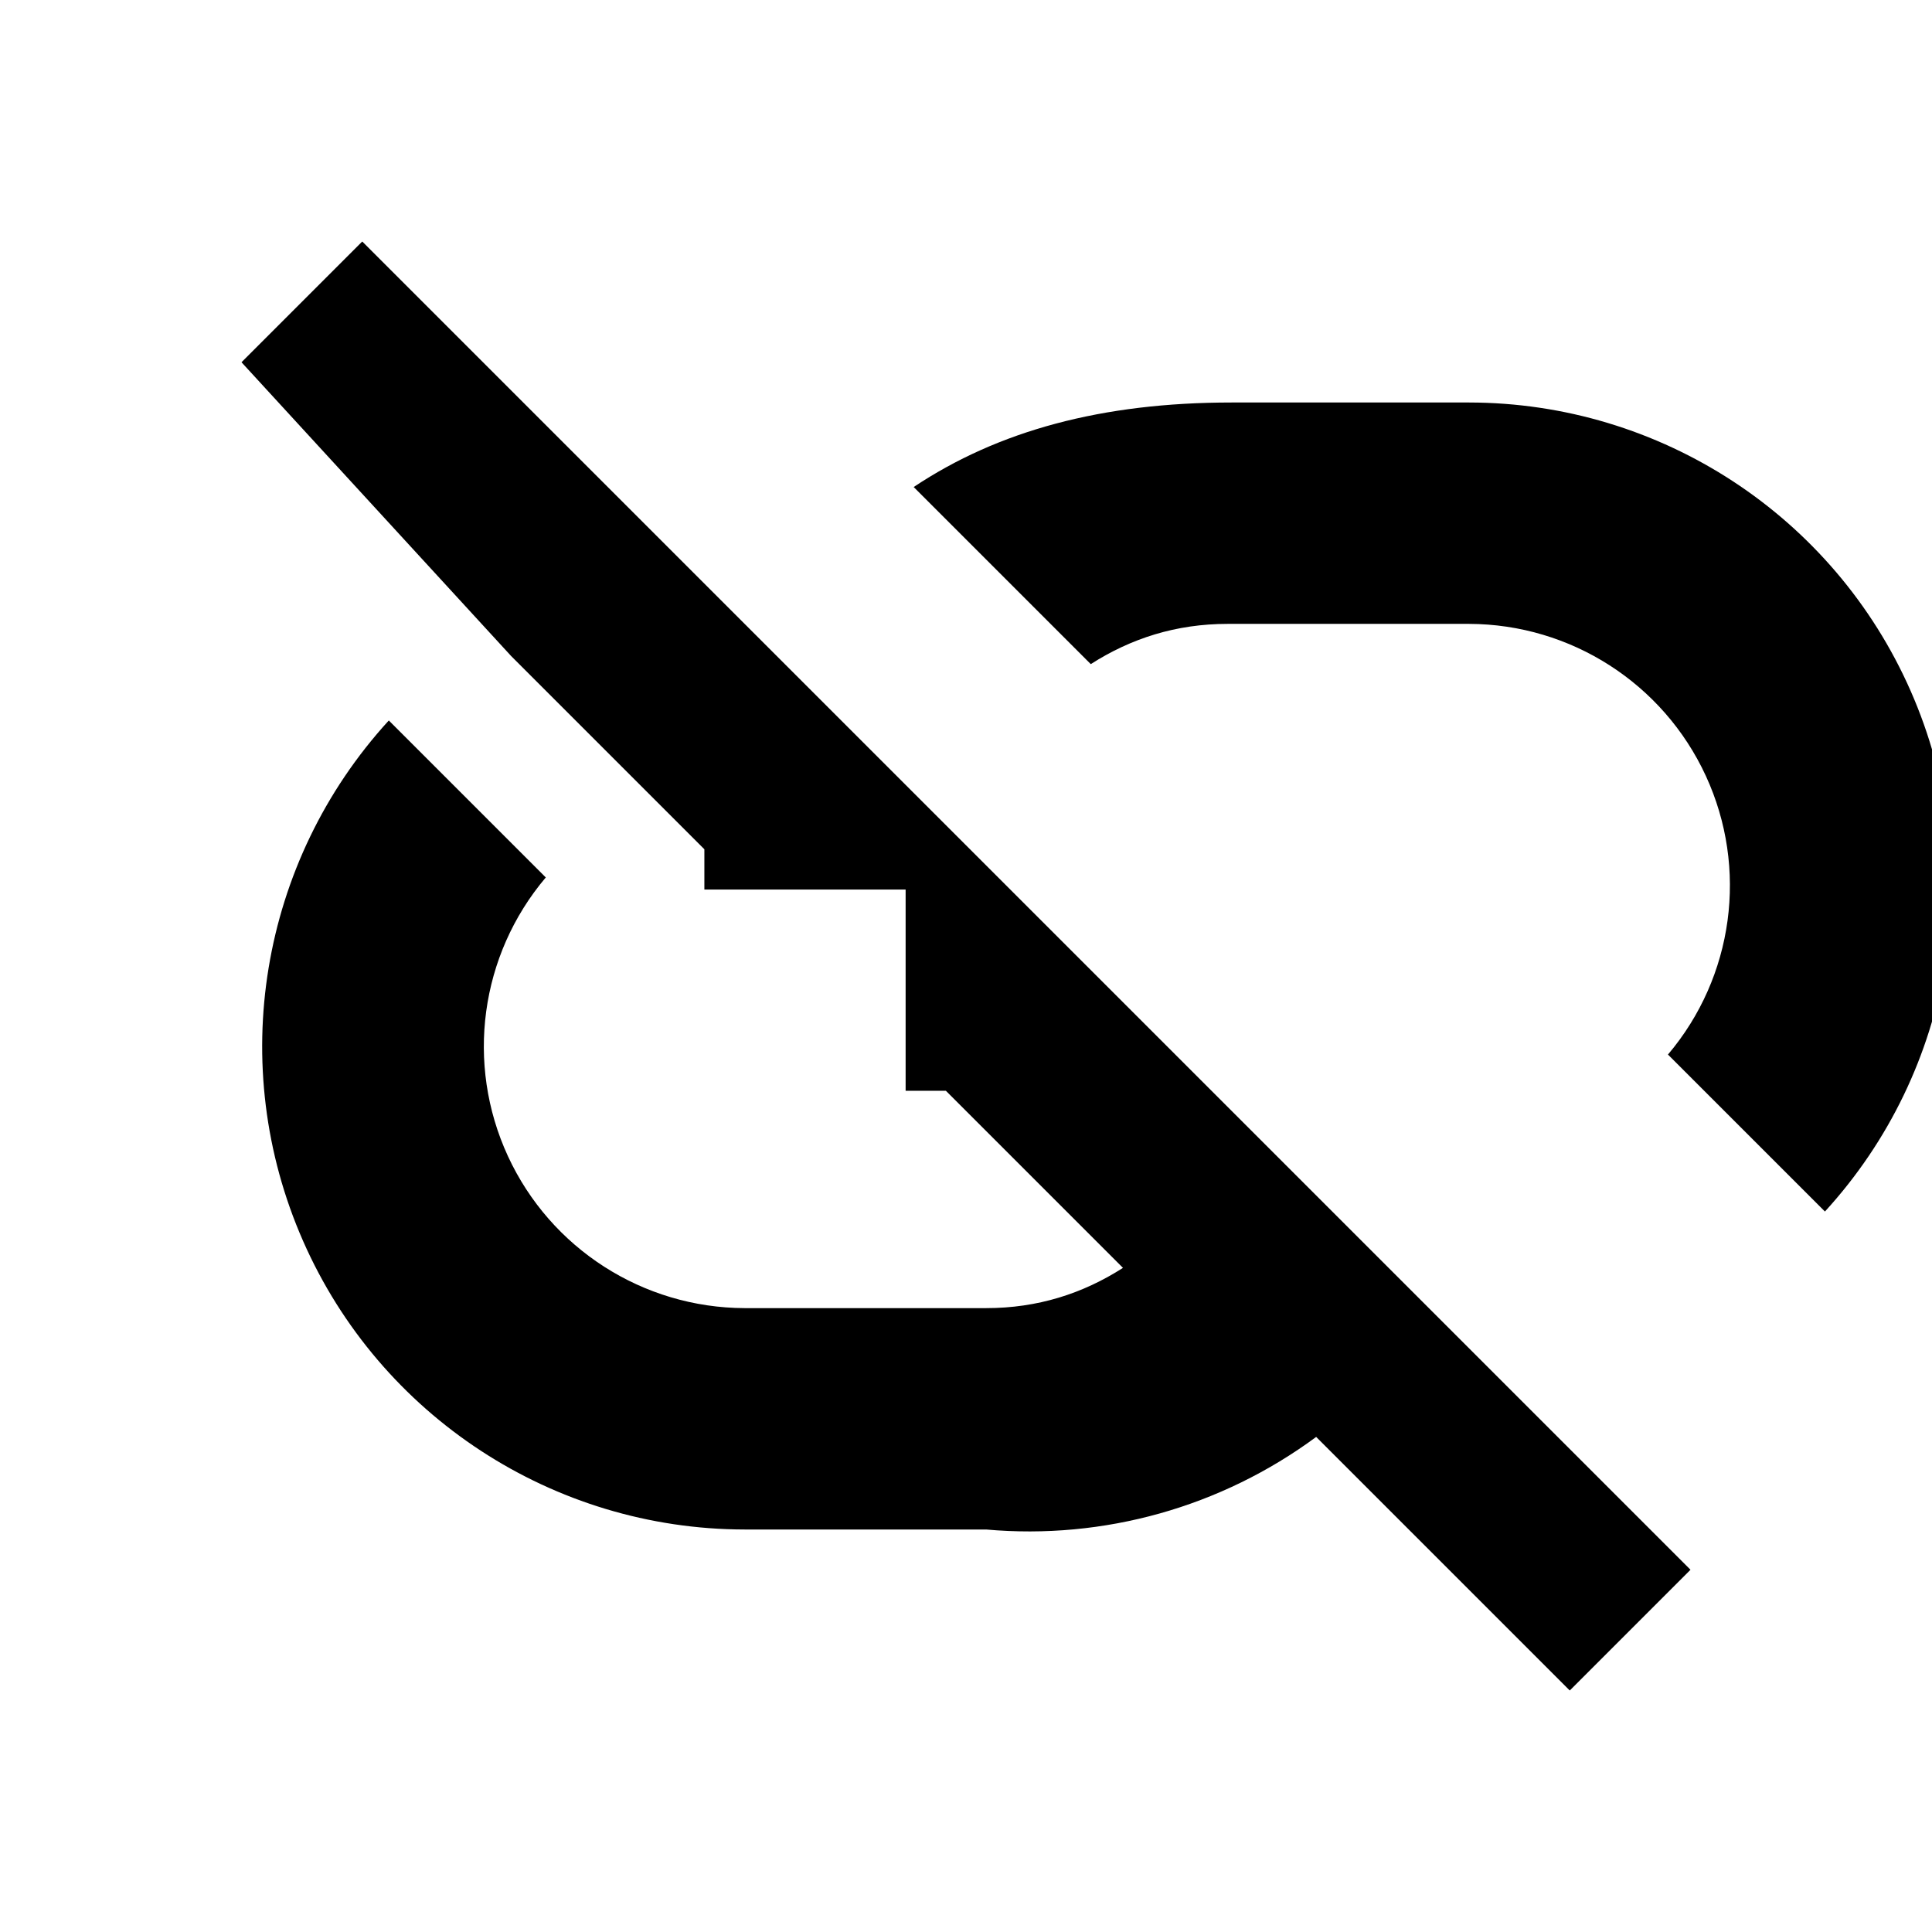
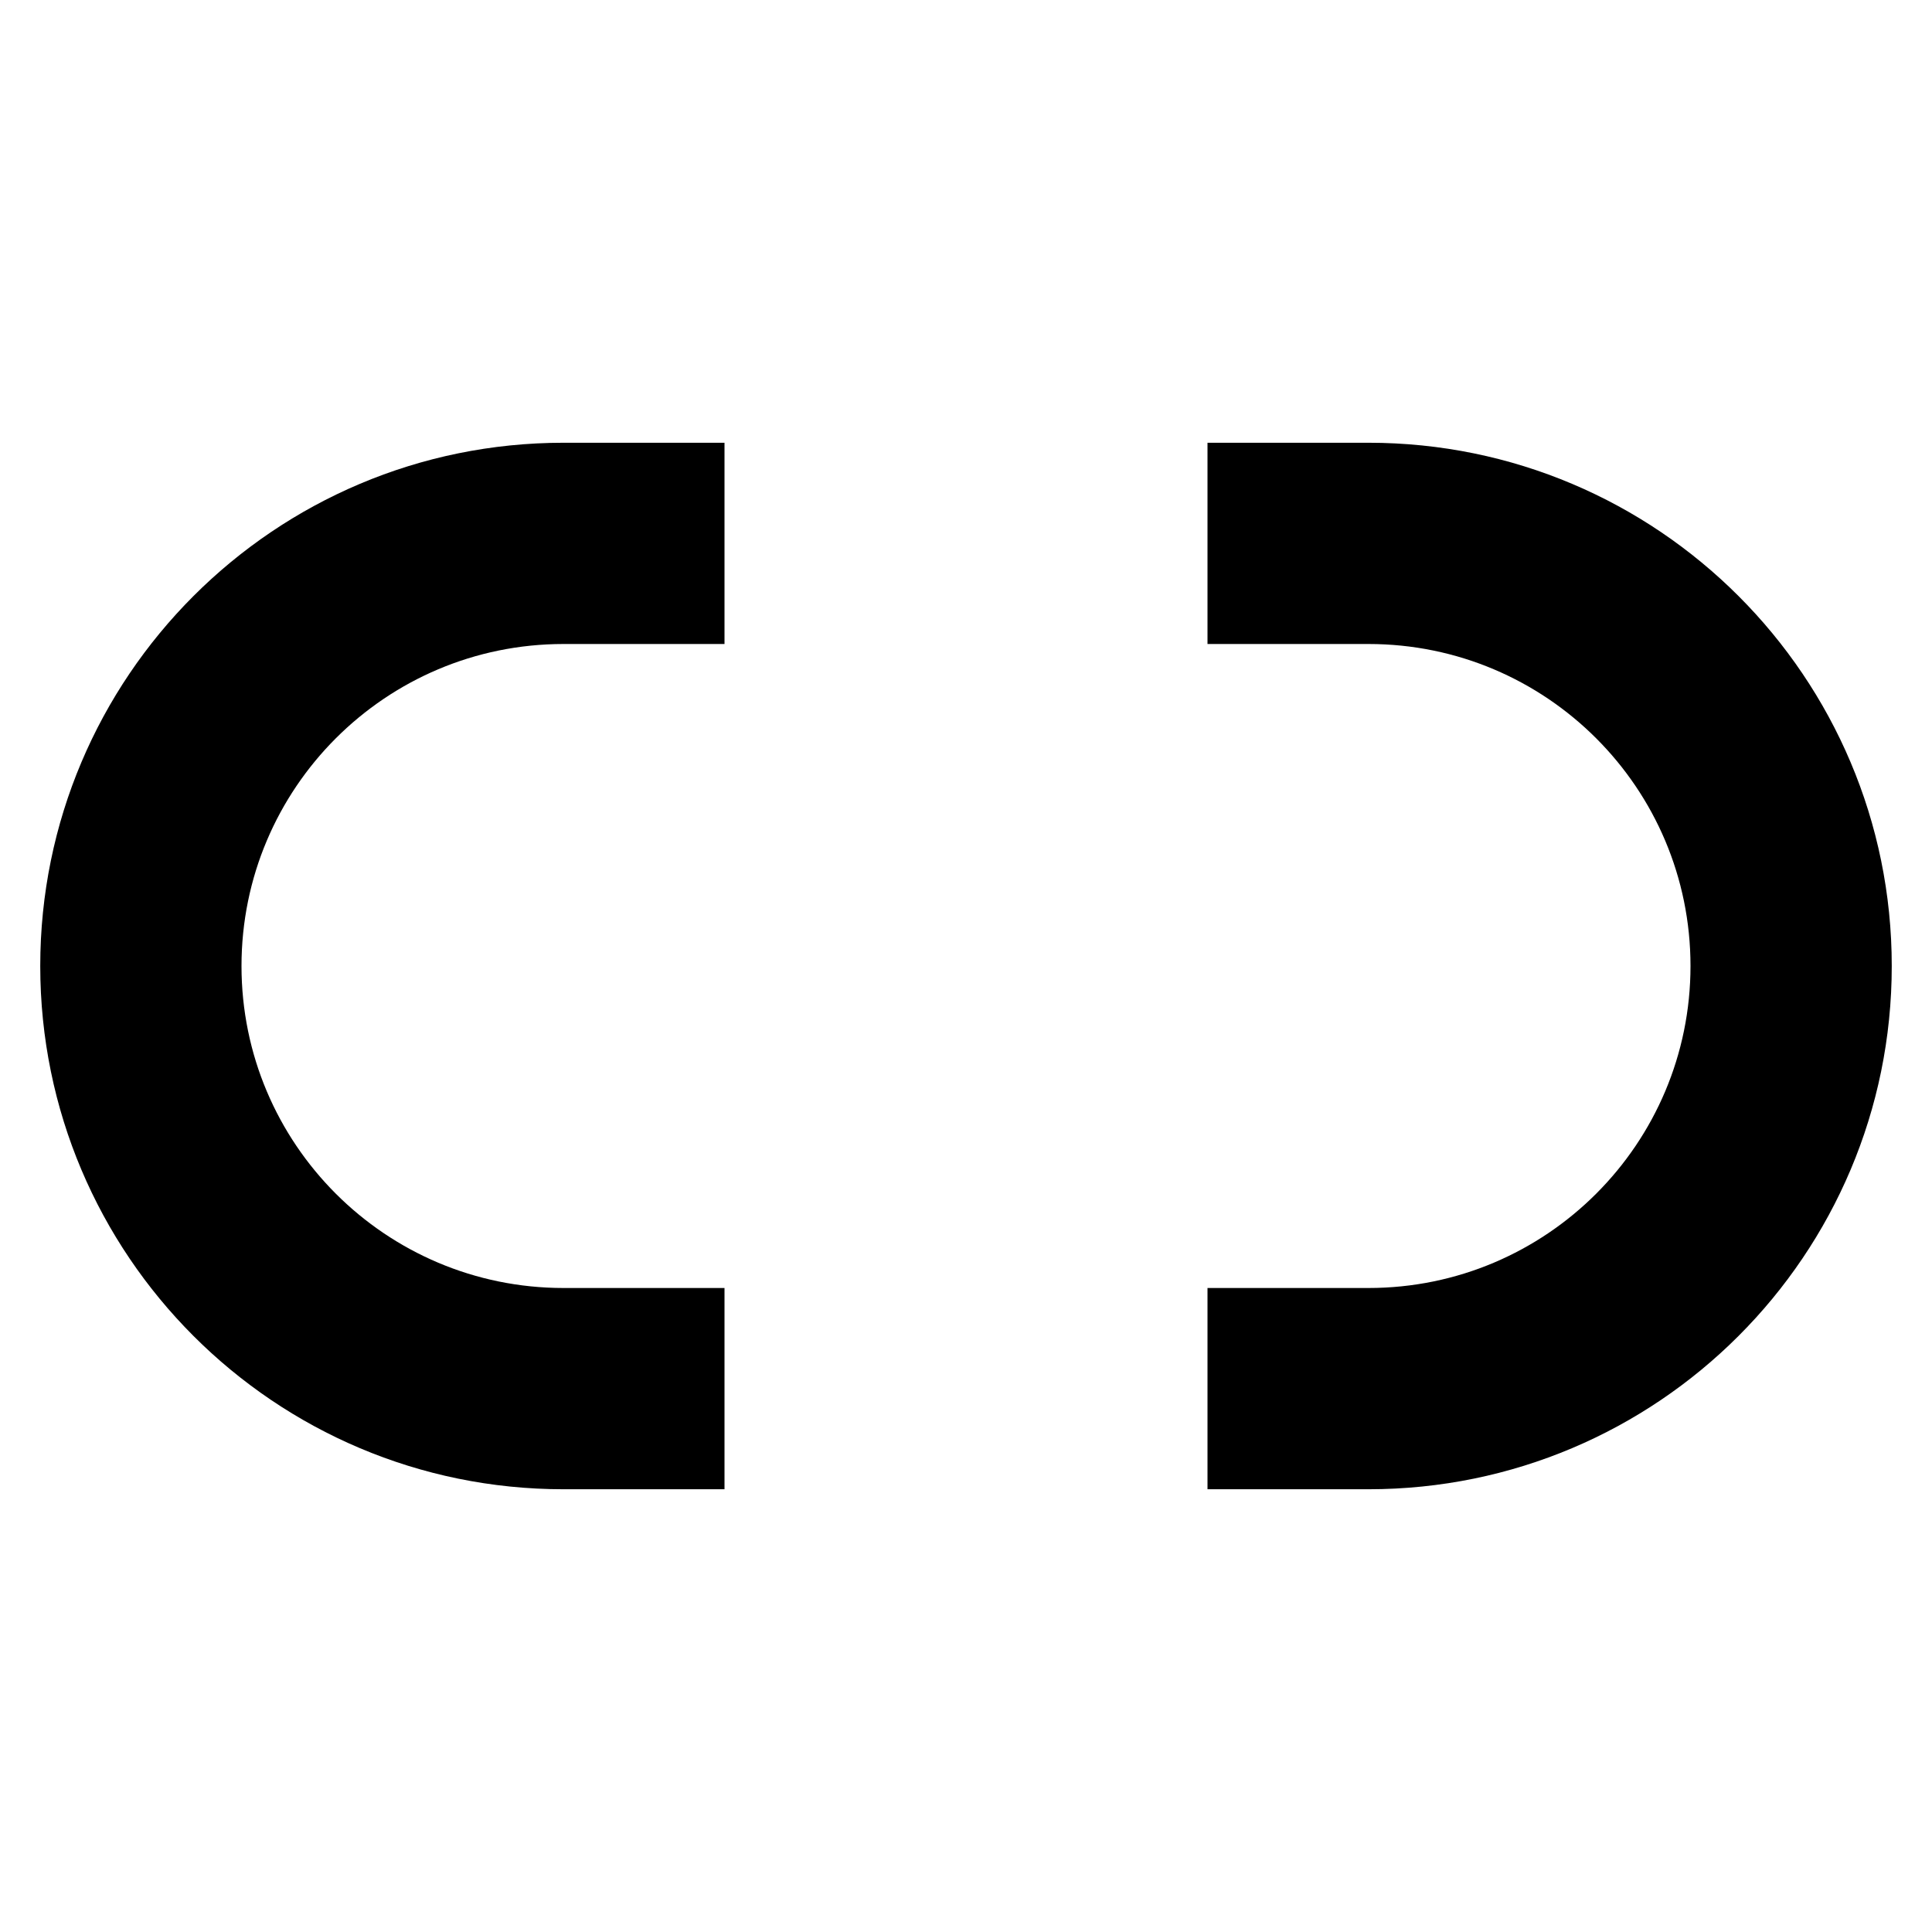
<svg xmlns="http://www.w3.org/2000/svg" width="24" height="24" viewBox="0 0 24 24" fill="currentColor" stroke="none" stroke-width="2.24" stroke-linecap="round" stroke-linejoin="round" fill-rule="evenodd" clip-rule="evenodd" aria-hidden="true">
-   <path d="M4.5 3 21 19.5 19.5 21l-3.15-3.15A6 6 0 0 1 12.25 19h-3a6 6 0 0 1-4.42-10.05l1.95 1.95a3.25 3.25 0 0 0 2.47 5.35h3c.64 0 1.2-.18 1.7-.5l-2.2-2.2h-.5v-2.5h-2.5v-.5l-2.4-2.4L3 4.5zM15.25 5h3a6 6 0 0 1 4.42 10.05l-1.95-1.95a3.25 3.25 0 0 0-2.47-5.35h-3c-.64 0-1.2.18-1.7.5l-2.2-2.2c1.05-.7 2.34-1.05 3.95-1.05z" />
+   <path d="M9 5.5H7a6.5 6.5 0 0 0 0 13h2V16H7a4 4 0 0 1 0-8h2zM15 5.5h2a6.5 6.5 0 0 1 0 13h-2V16h2a4 4 0 0 0 0-8h-2z" />
</svg>
